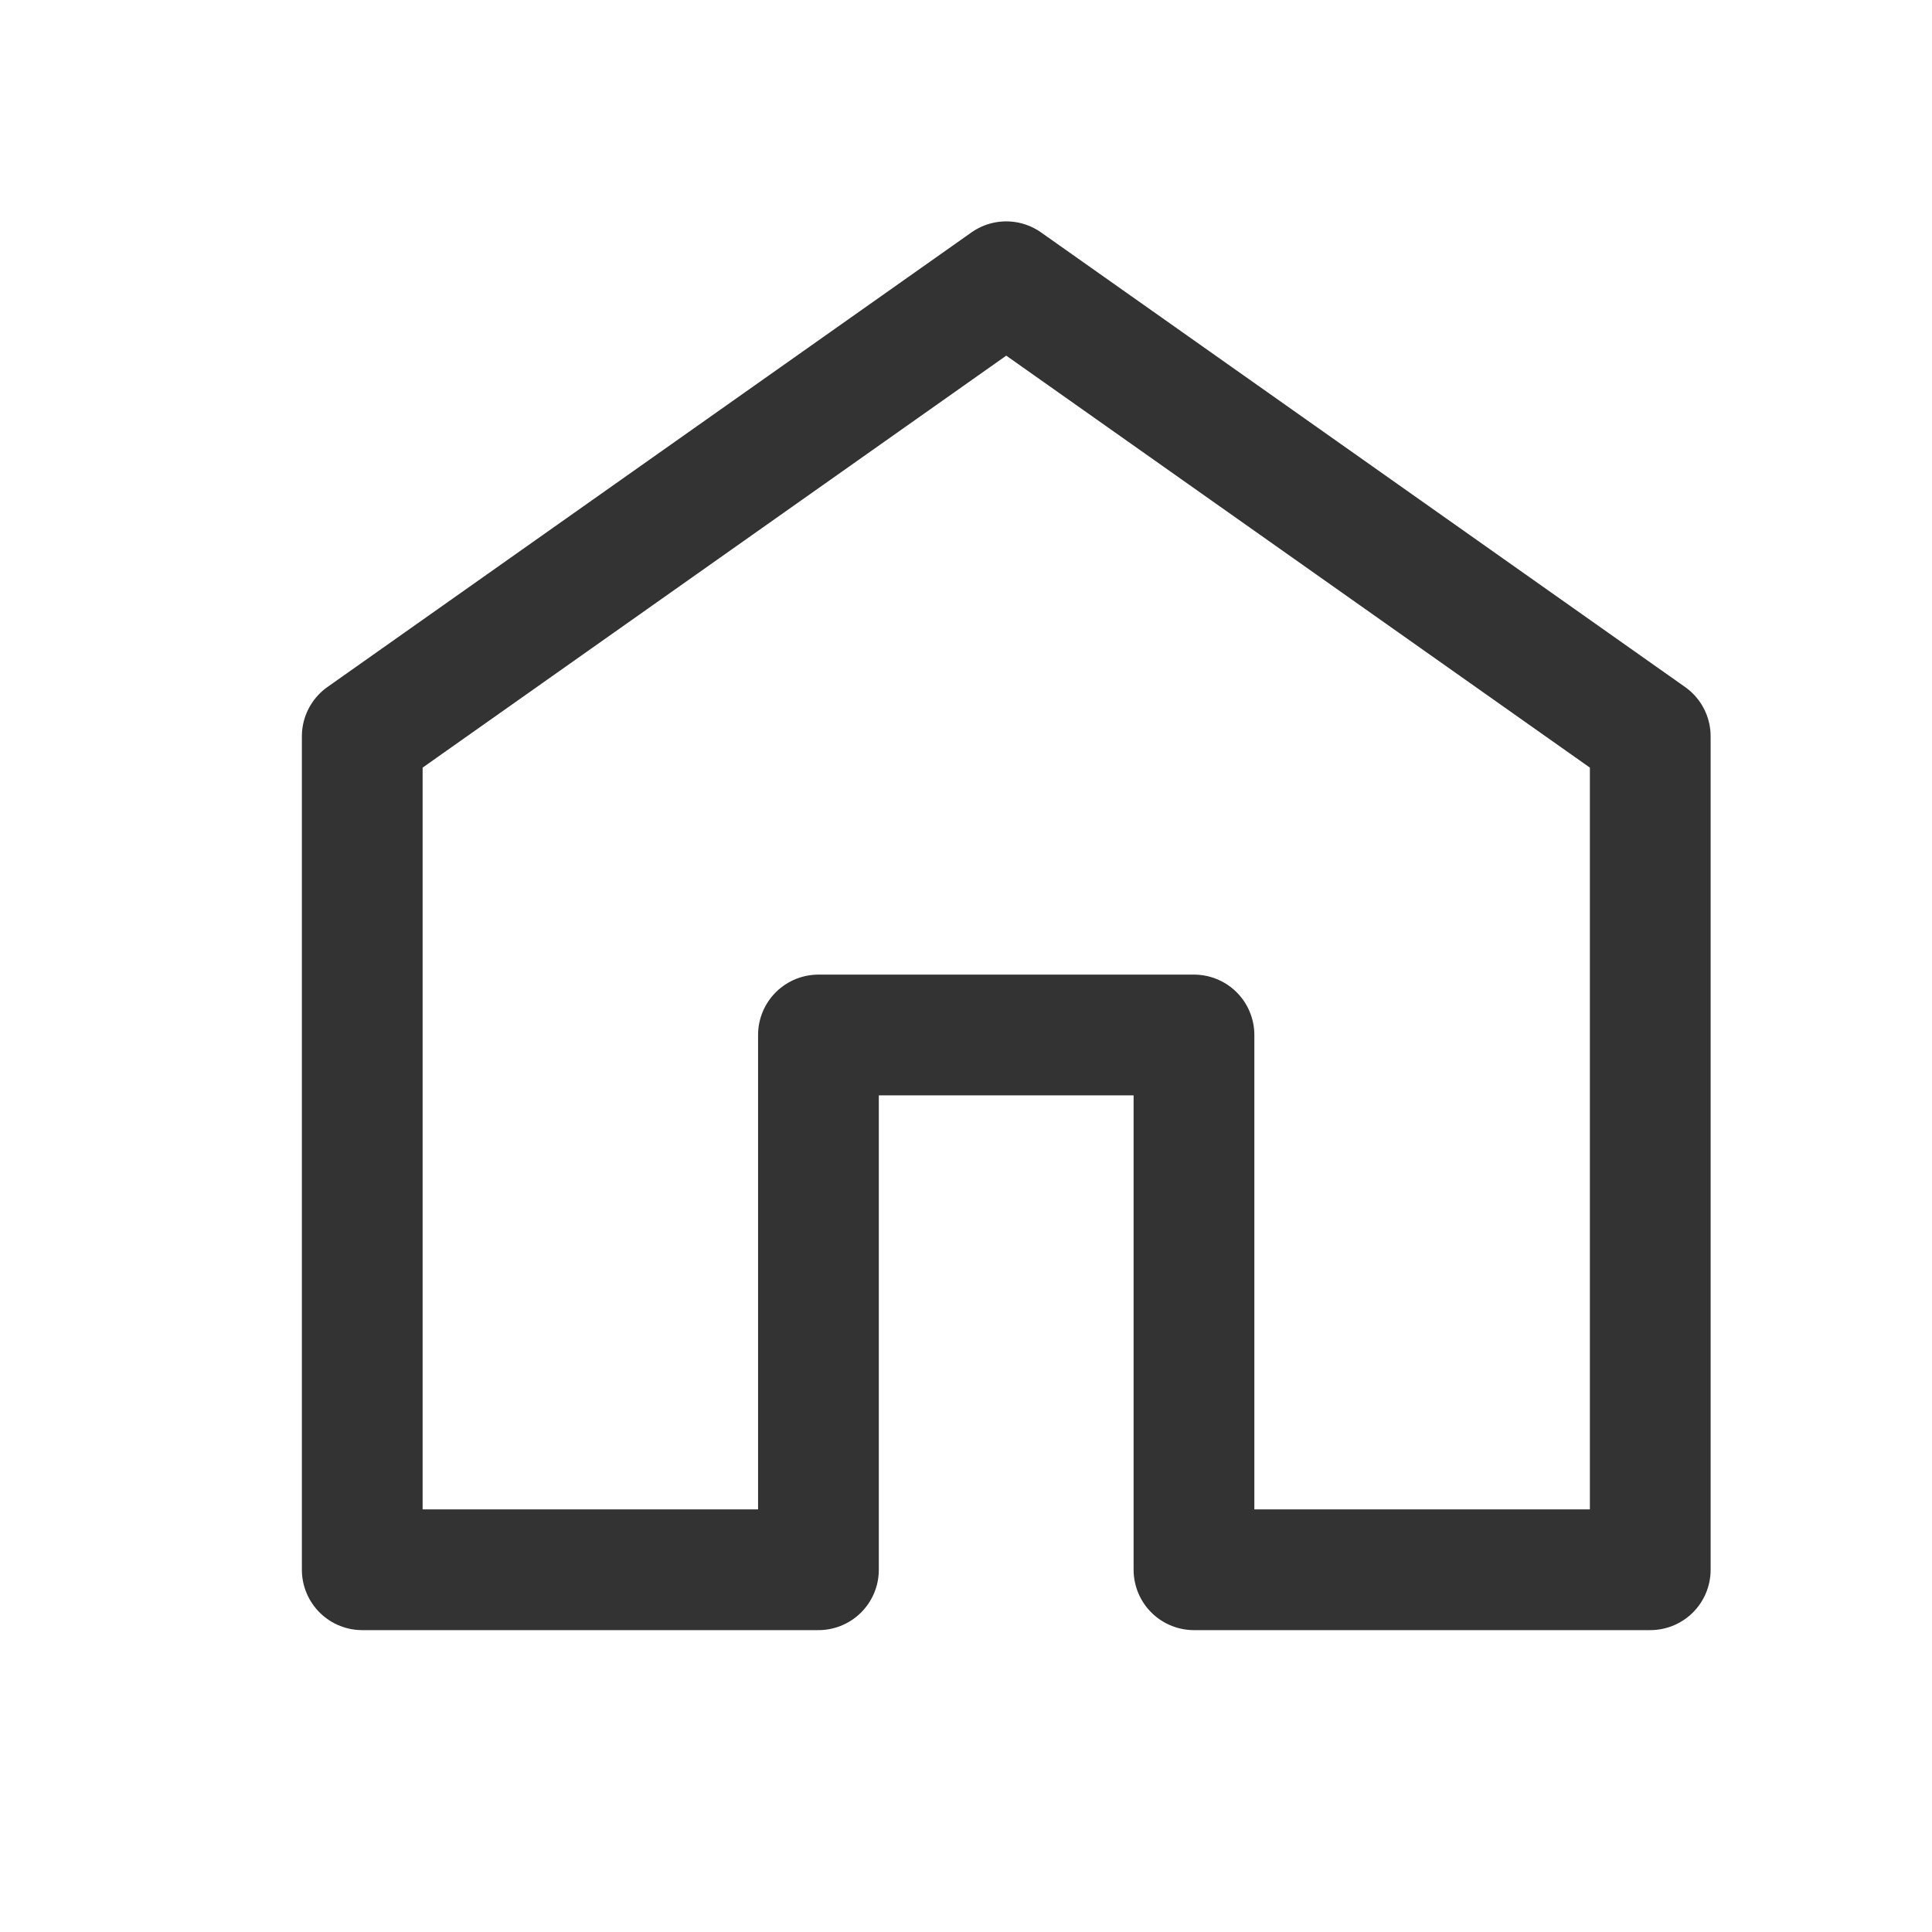
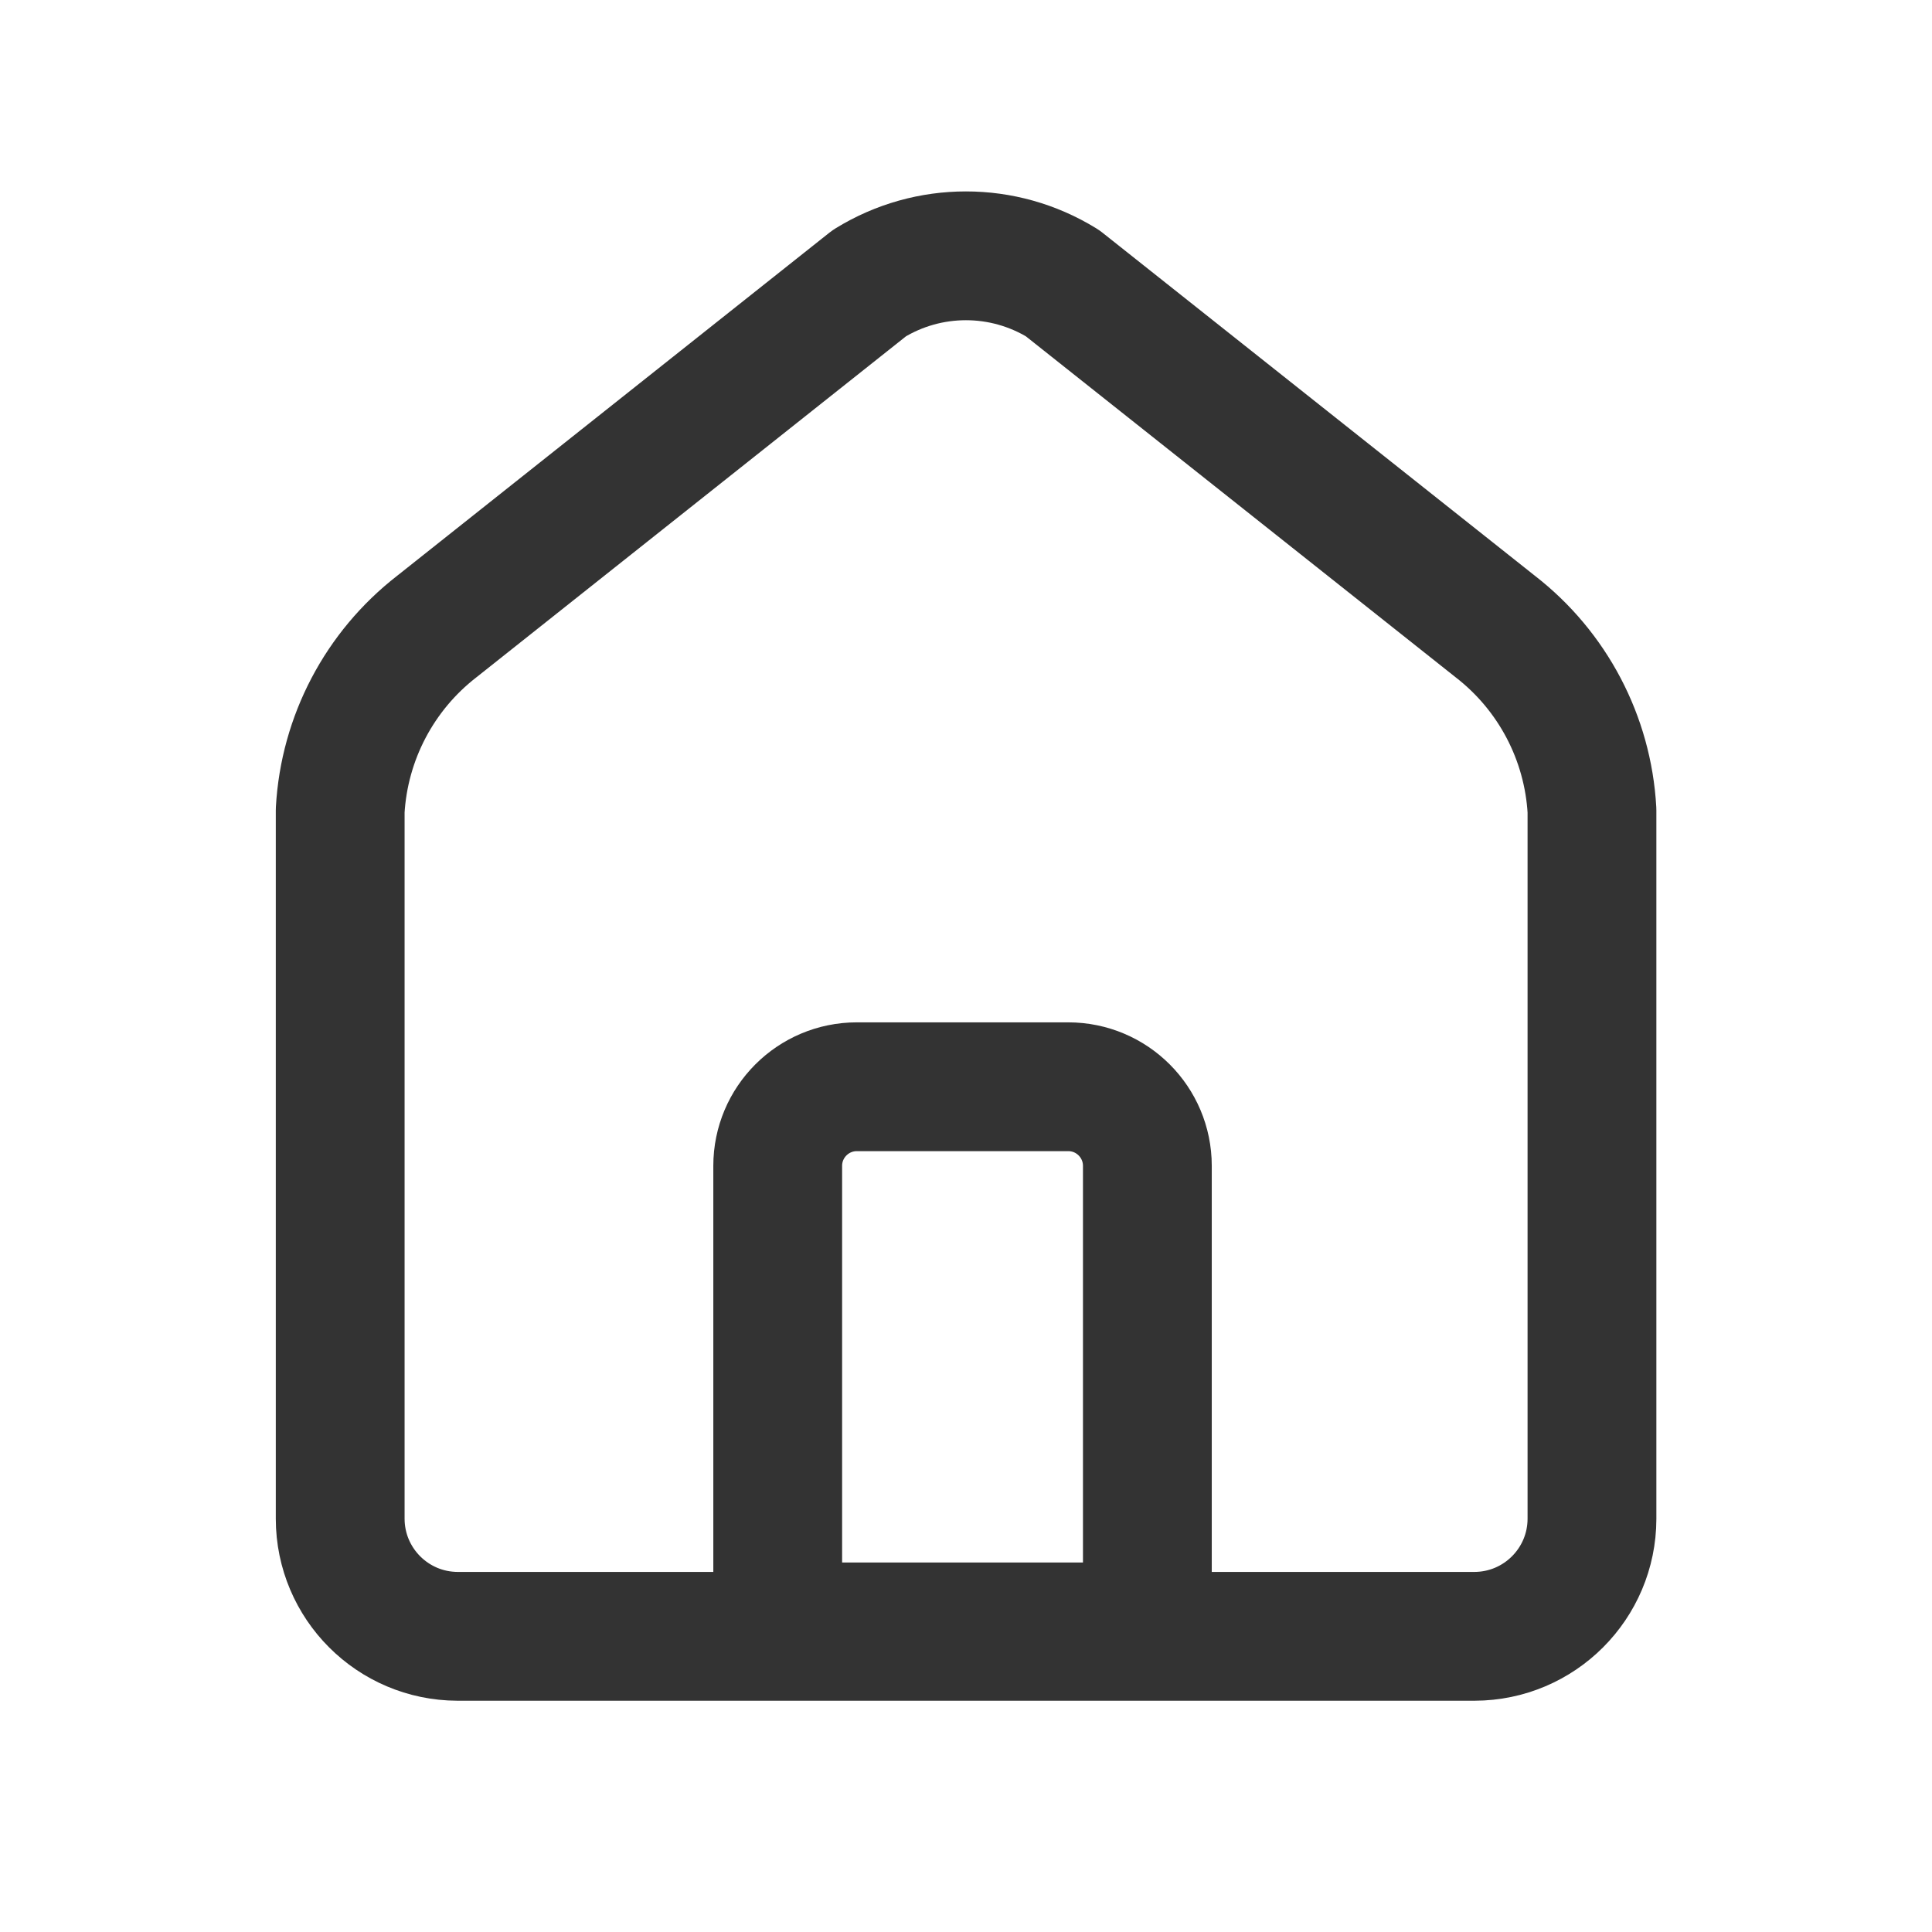
<svg xmlns="http://www.w3.org/2000/svg" width="24" height="24" viewBox="0 0 24 24">
-   <g transform="translate(18004 5854)">
-     <path d="M11,3,3,8.647V19H8.667V12.357h4.665V19H19V8.647Z" transform="translate(-18002.5 -5853.5)" fill="none" stroke="rgba(0,0,0,0.8)" stroke-linecap="round" stroke-linejoin="round" stroke-width="1.5" />
-     <rect width="24" height="24" transform="translate(-18004 -5854)" fill="none" />
-   </g>
+   <rect width="24" height="24" fill="none" opacity="0.5" />
+   <path d="M16.8,16.94A1.462,1.462,0,0,1,15.341,18.4H2.708A1.462,1.462,0,0,1,1.25,16.94v-8.8a3.113,3.113,0,0,1,1.2-2.284L7.823,1.591a2.287,2.287,0,0,1,2.4,0L15.6,5.857a3.111,3.111,0,0,1,1.2,2.284v8.8Z" transform="translate(2.976 1.927)" fill="none" stroke="#333" stroke-linecap="round" stroke-linejoin="round" stroke-width="1.6" />
+   <path d="M15.33,26.2H10.738V20.473a.983.983,0,0,1,.983-.983h2.626a.983.983,0,0,1,.983.983Z" transform="translate(-1.077 -5.99)" fill="none" stroke="#333" stroke-linecap="round" stroke-linejoin="round" stroke-width="1.6" />
</svg>
